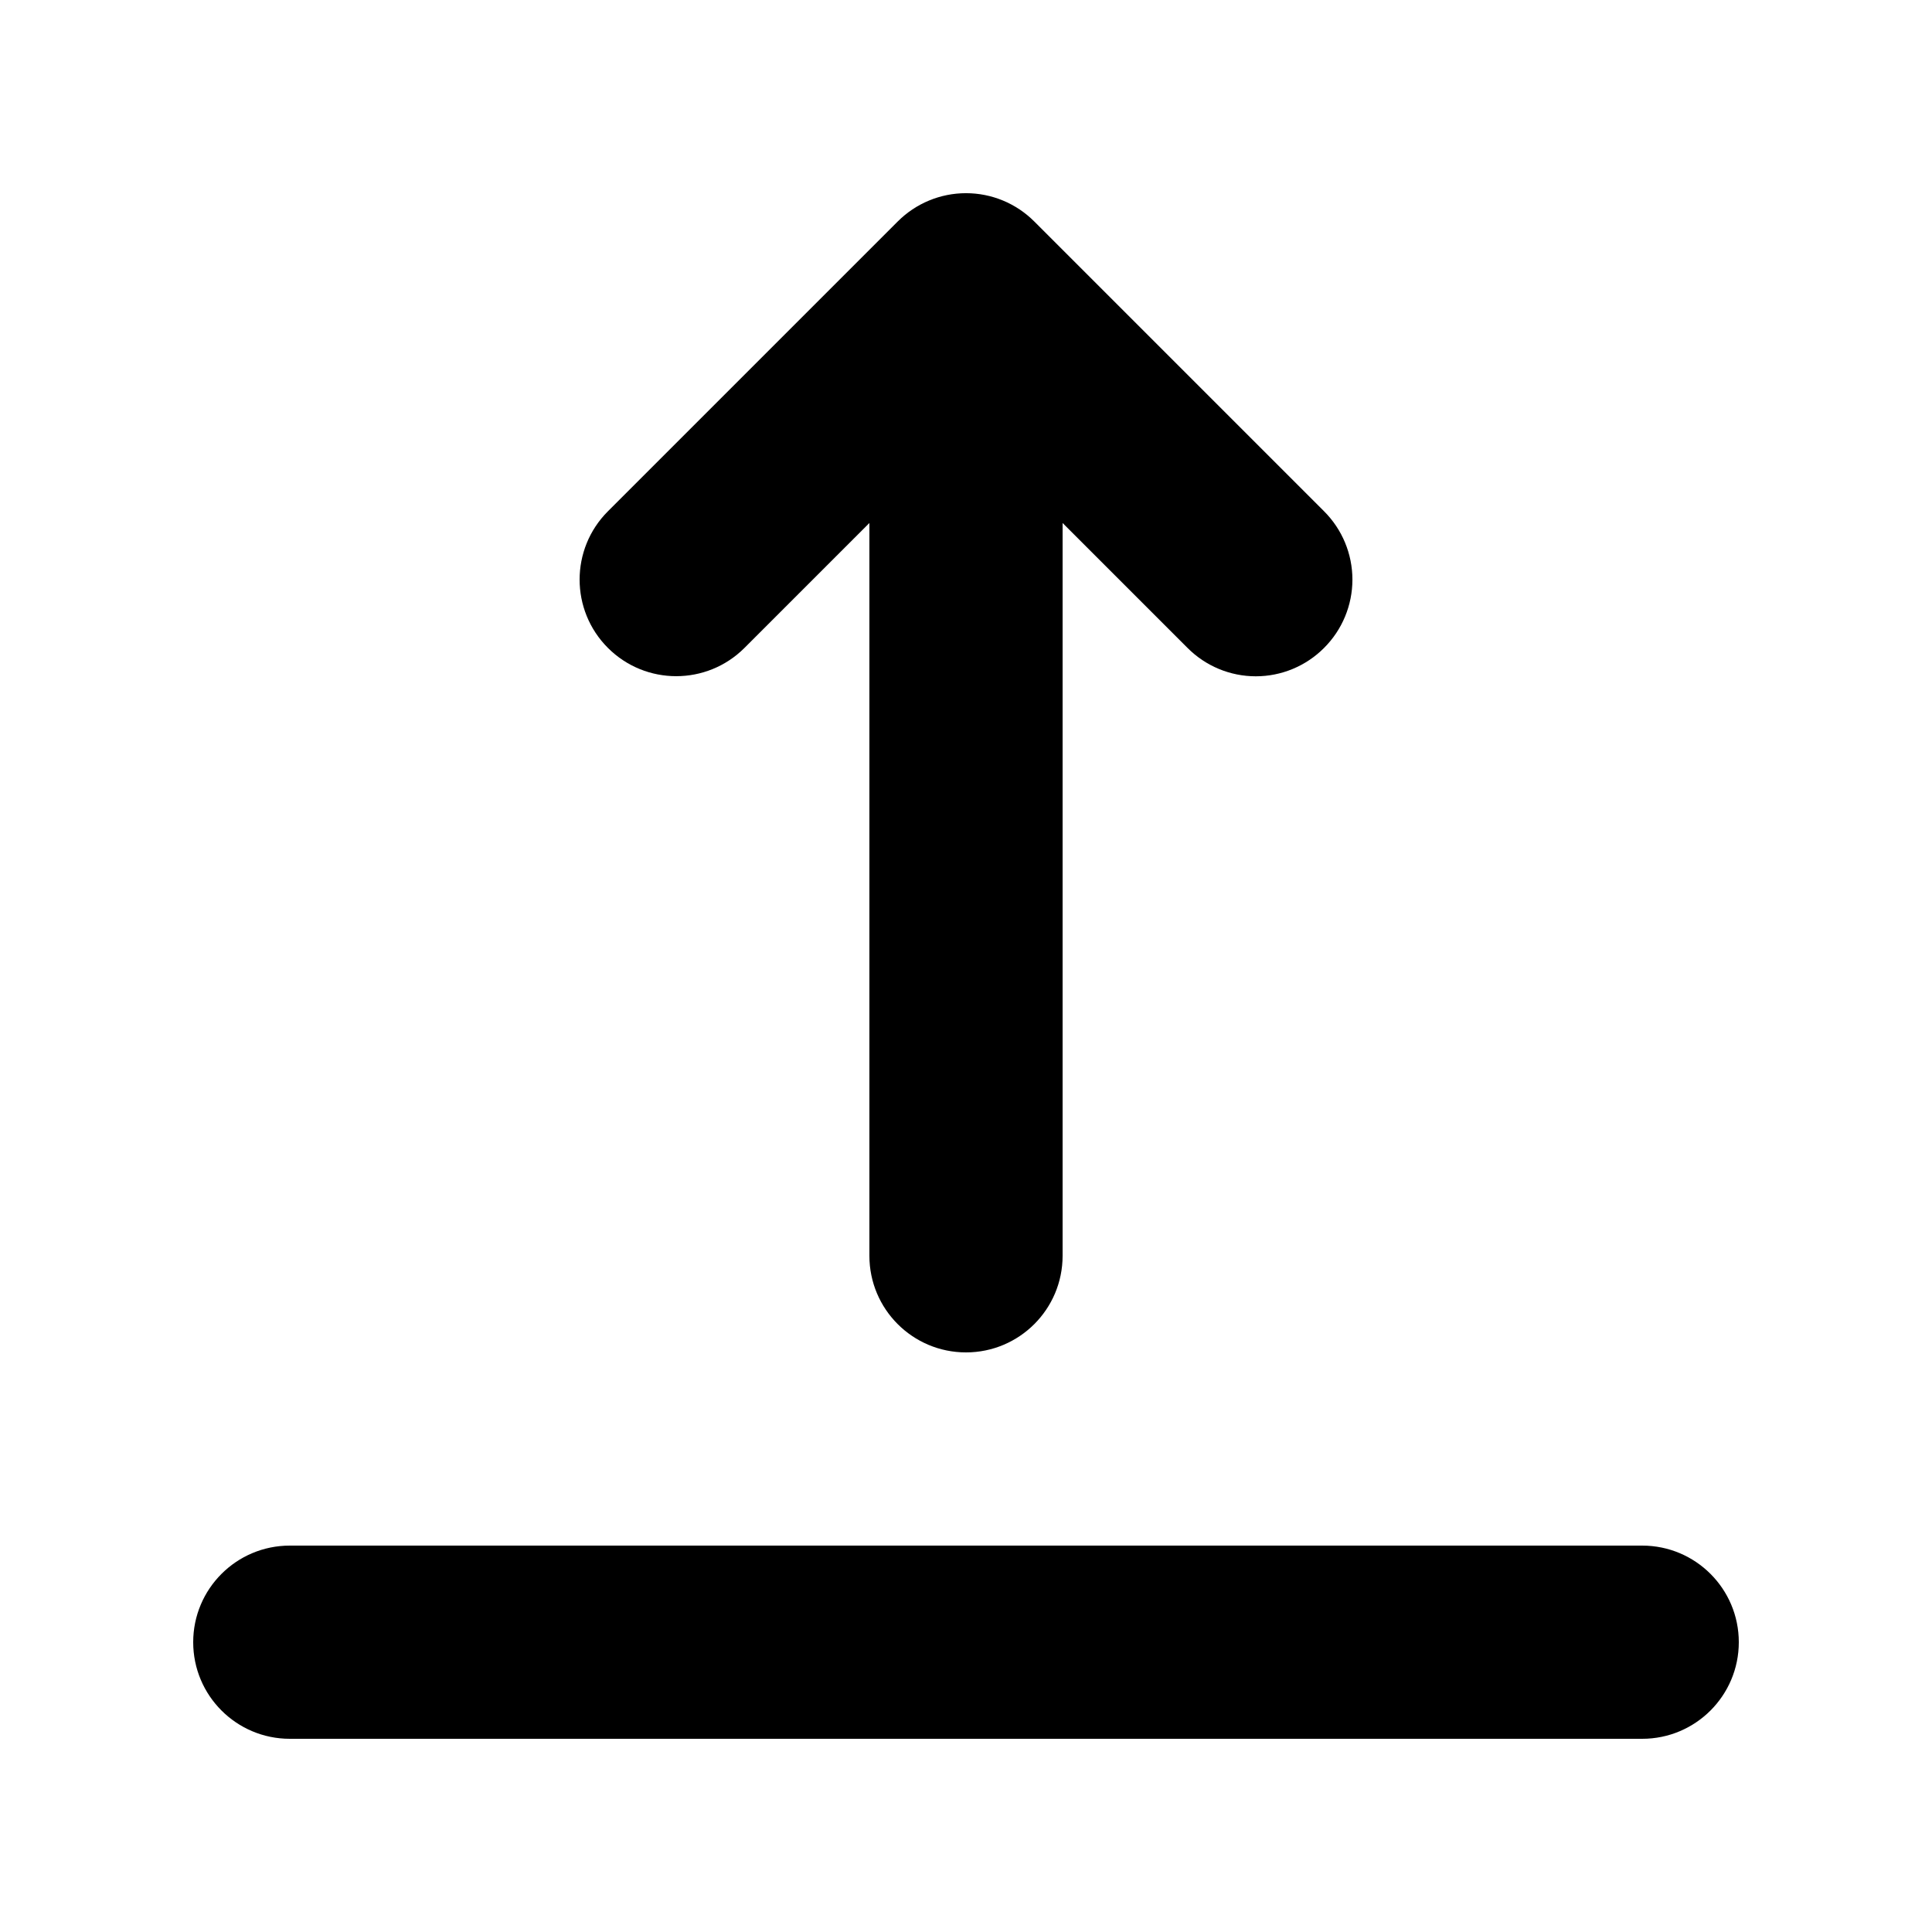
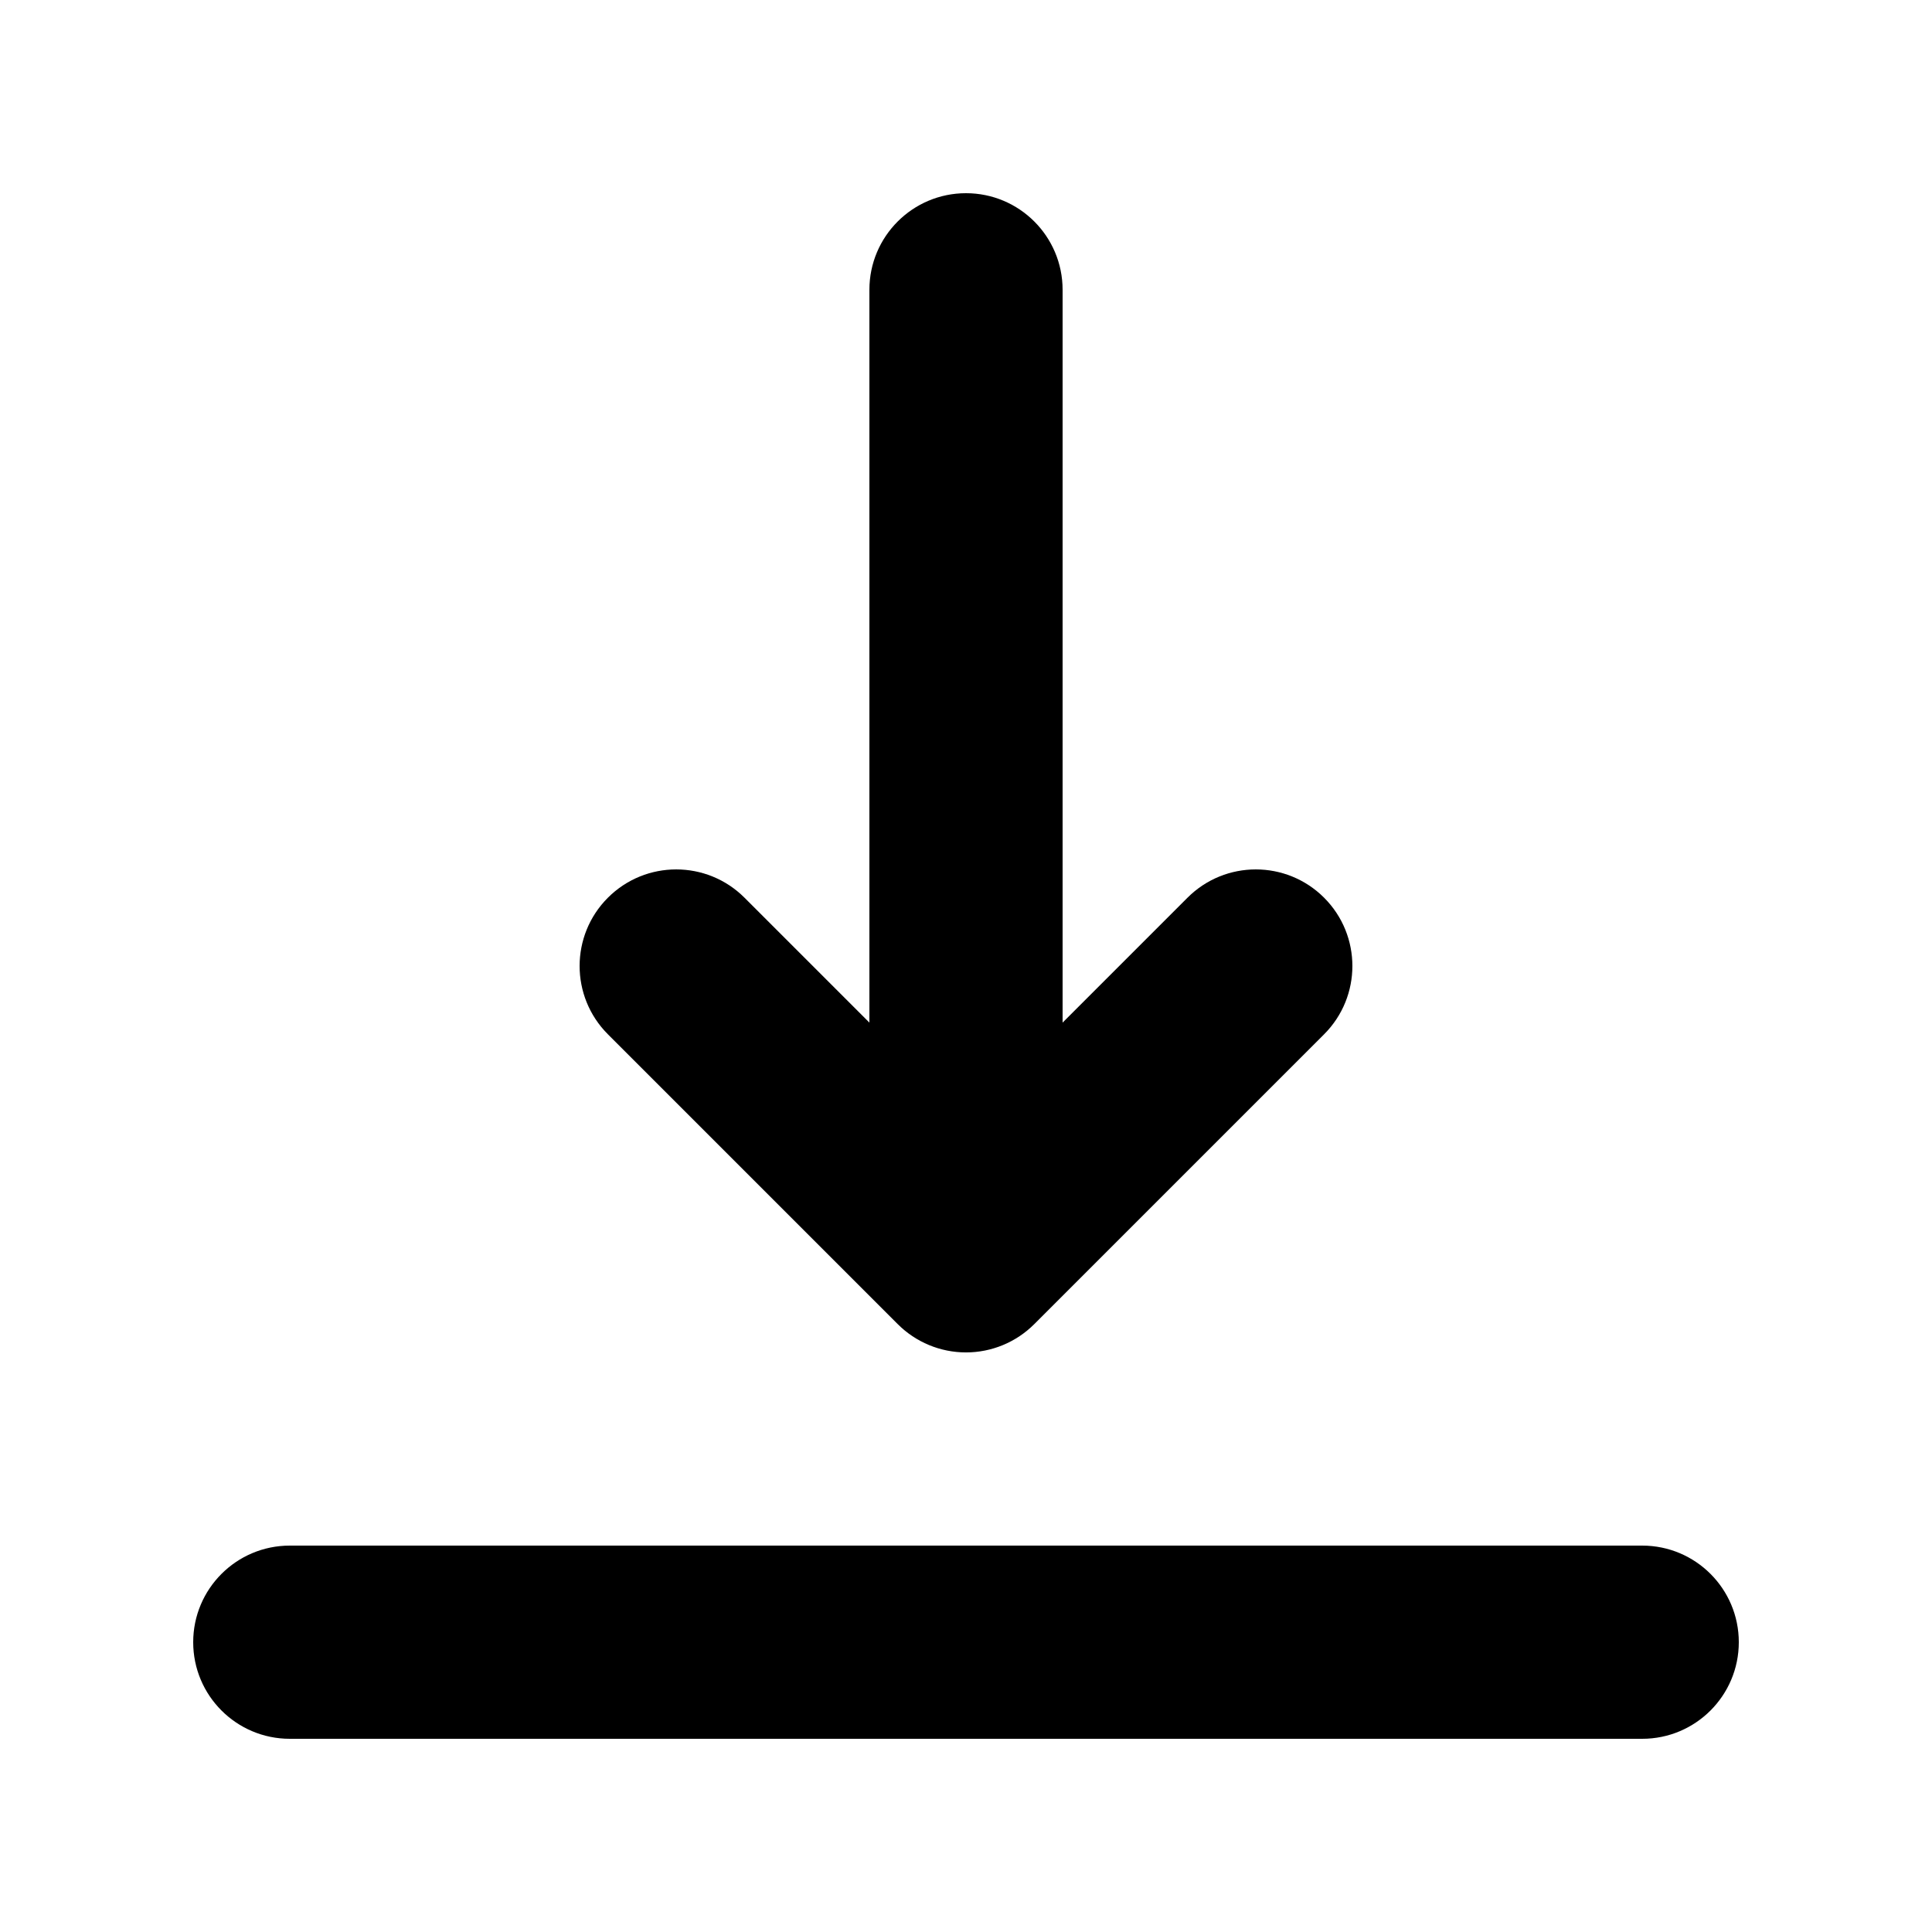
<svg xmlns="http://www.w3.org/2000/svg" viewBox="0 0 20 20">
-   <path d="M13.707 6.707a.997.997 0 0 1-1.414 0L11 5.414V13a1 1 0 1 1-2 0V5.414L7.707 6.707a.999.999 0 1 1-1.414-1.414l3-3a.999.999 0 0 1 1.414 0l3 3a.999.999 0 0 1 0 1.414zM17 18H3a1 1 0 1 1 0-2h14a1 1 0 1 1 0 2z" />
+   <path d="M9.293 13.707l-3-3a.999.999 0 1 1 1.414-1.414L9 10.586V3a1 1 0 1 1 2 0v7.586l1.293-1.293a.999.999 0 1 1 1.414 1.414l-3 3a.999.999 0 0 1-1.414 0zM17 16a1 1 0 1 1 0 2H3a1 1 0 1 1 0-2h14z" />
</svg>
